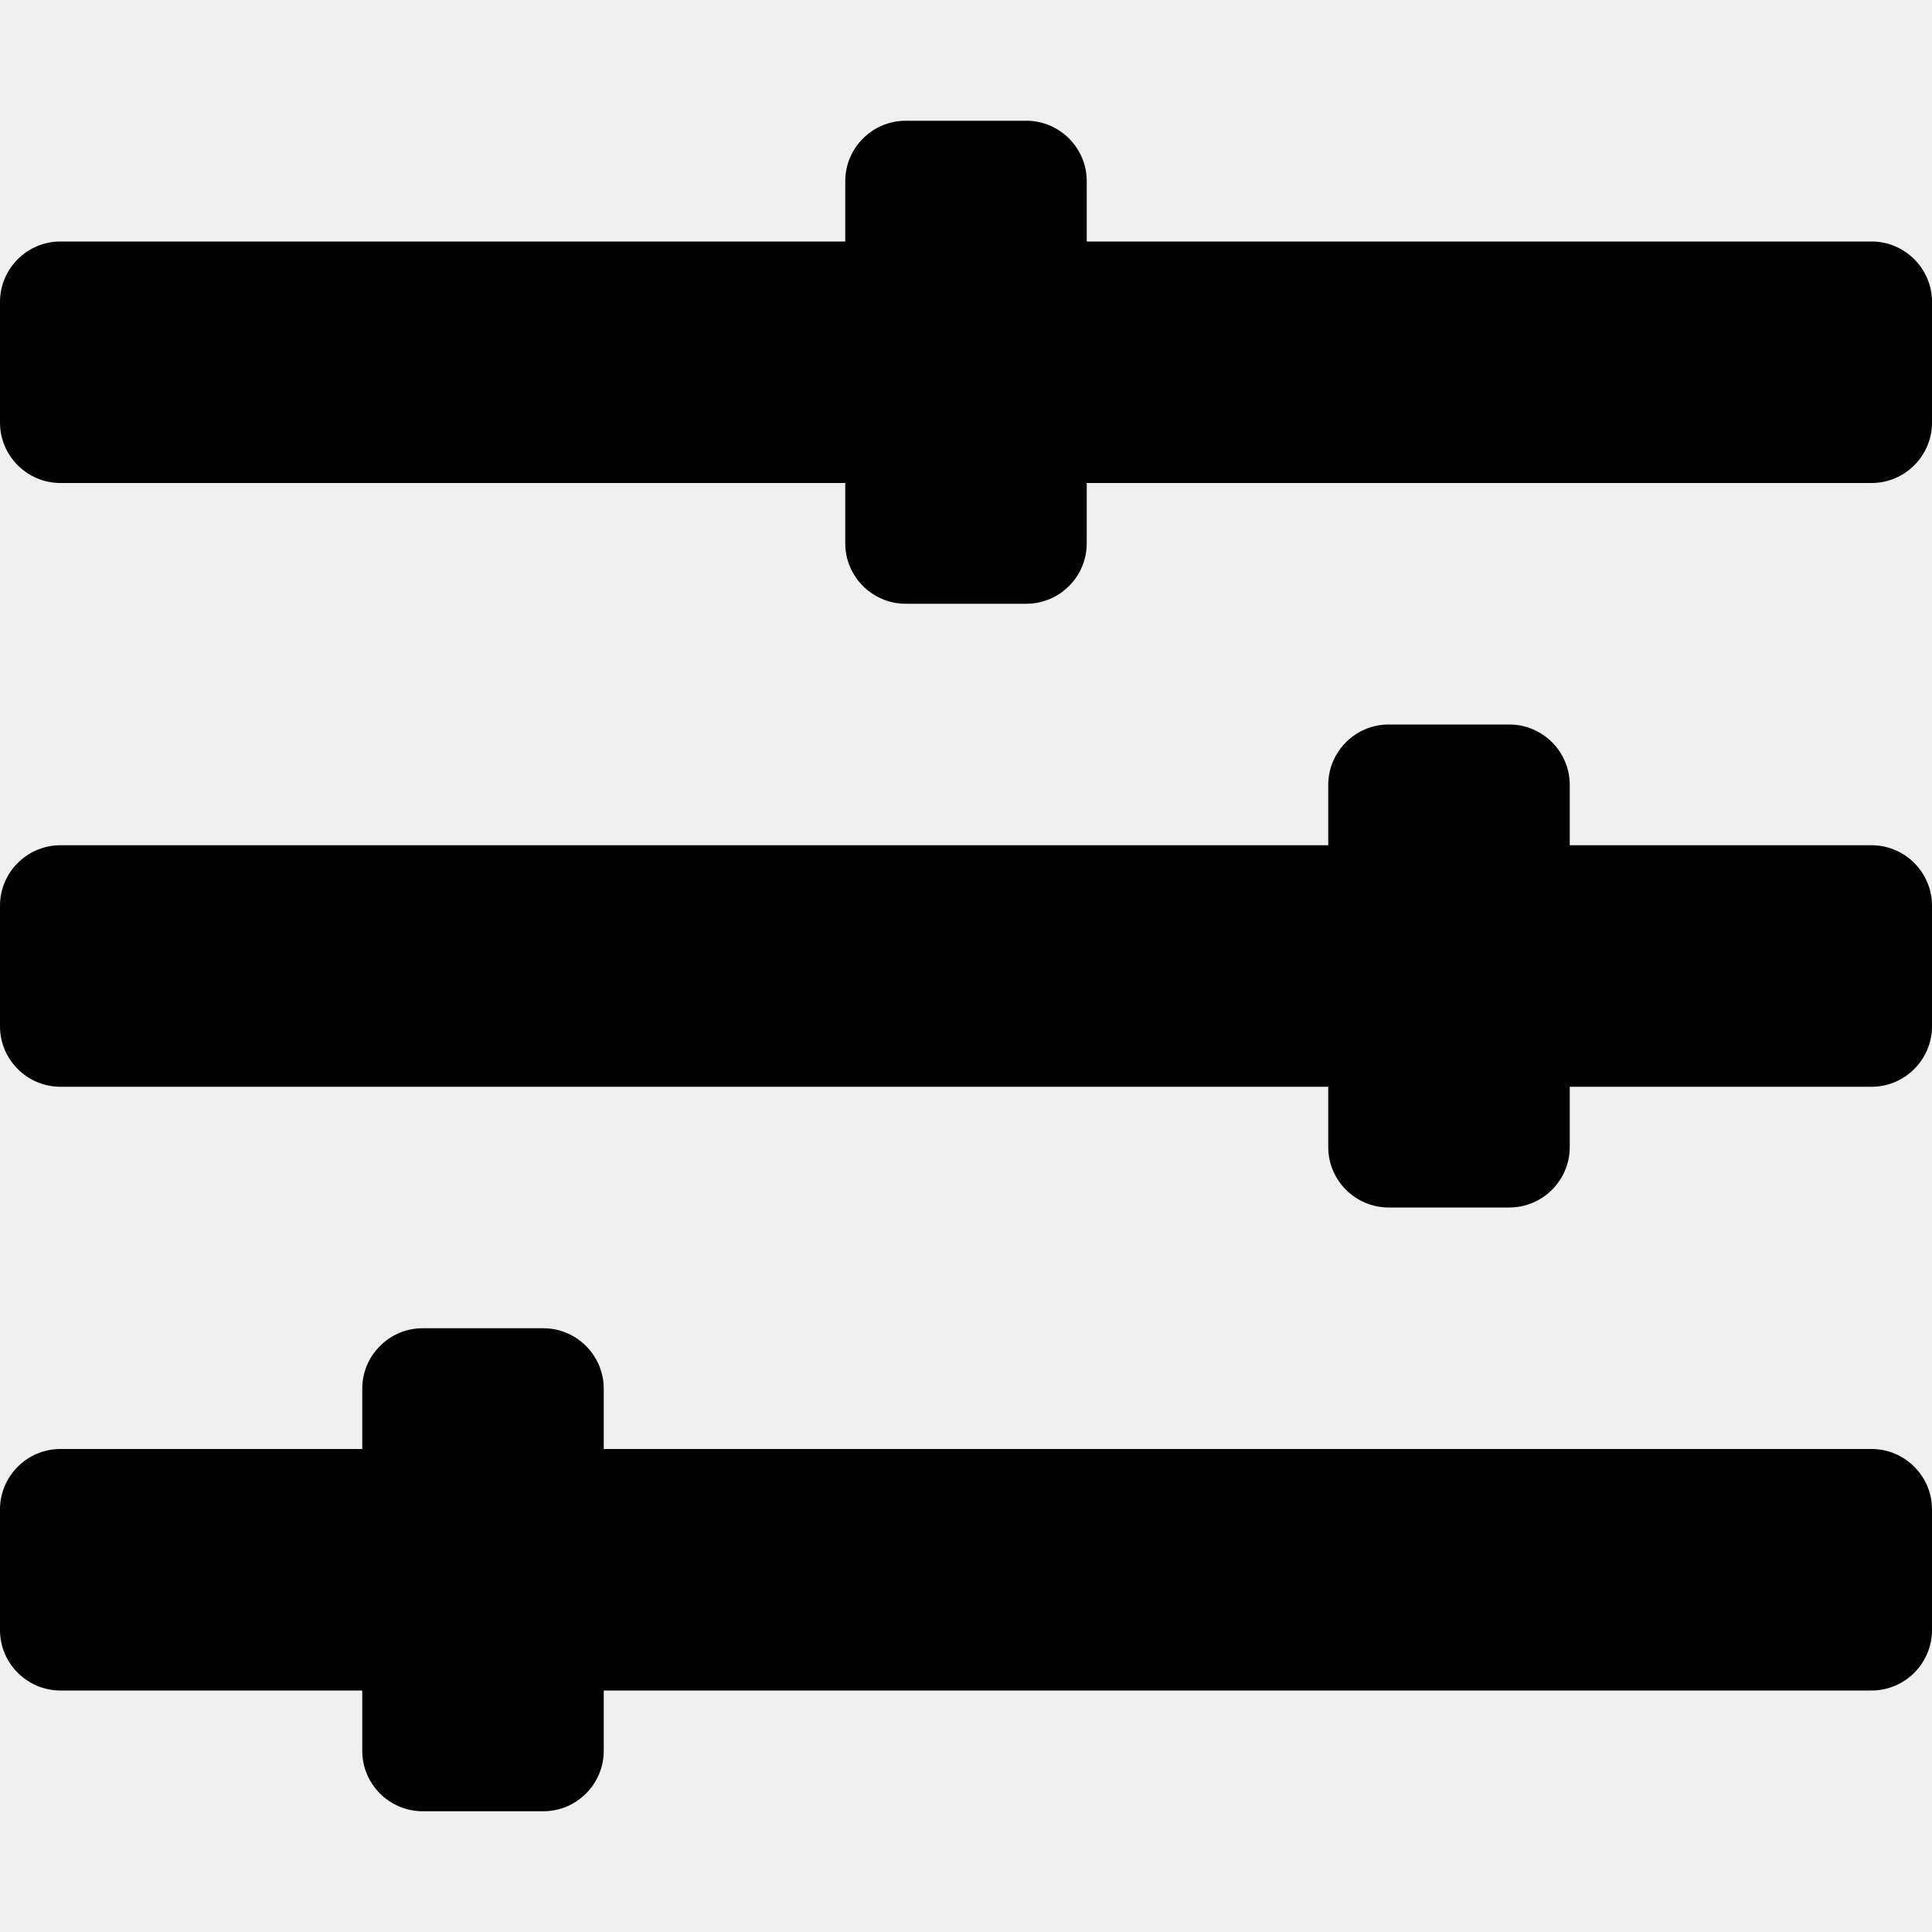
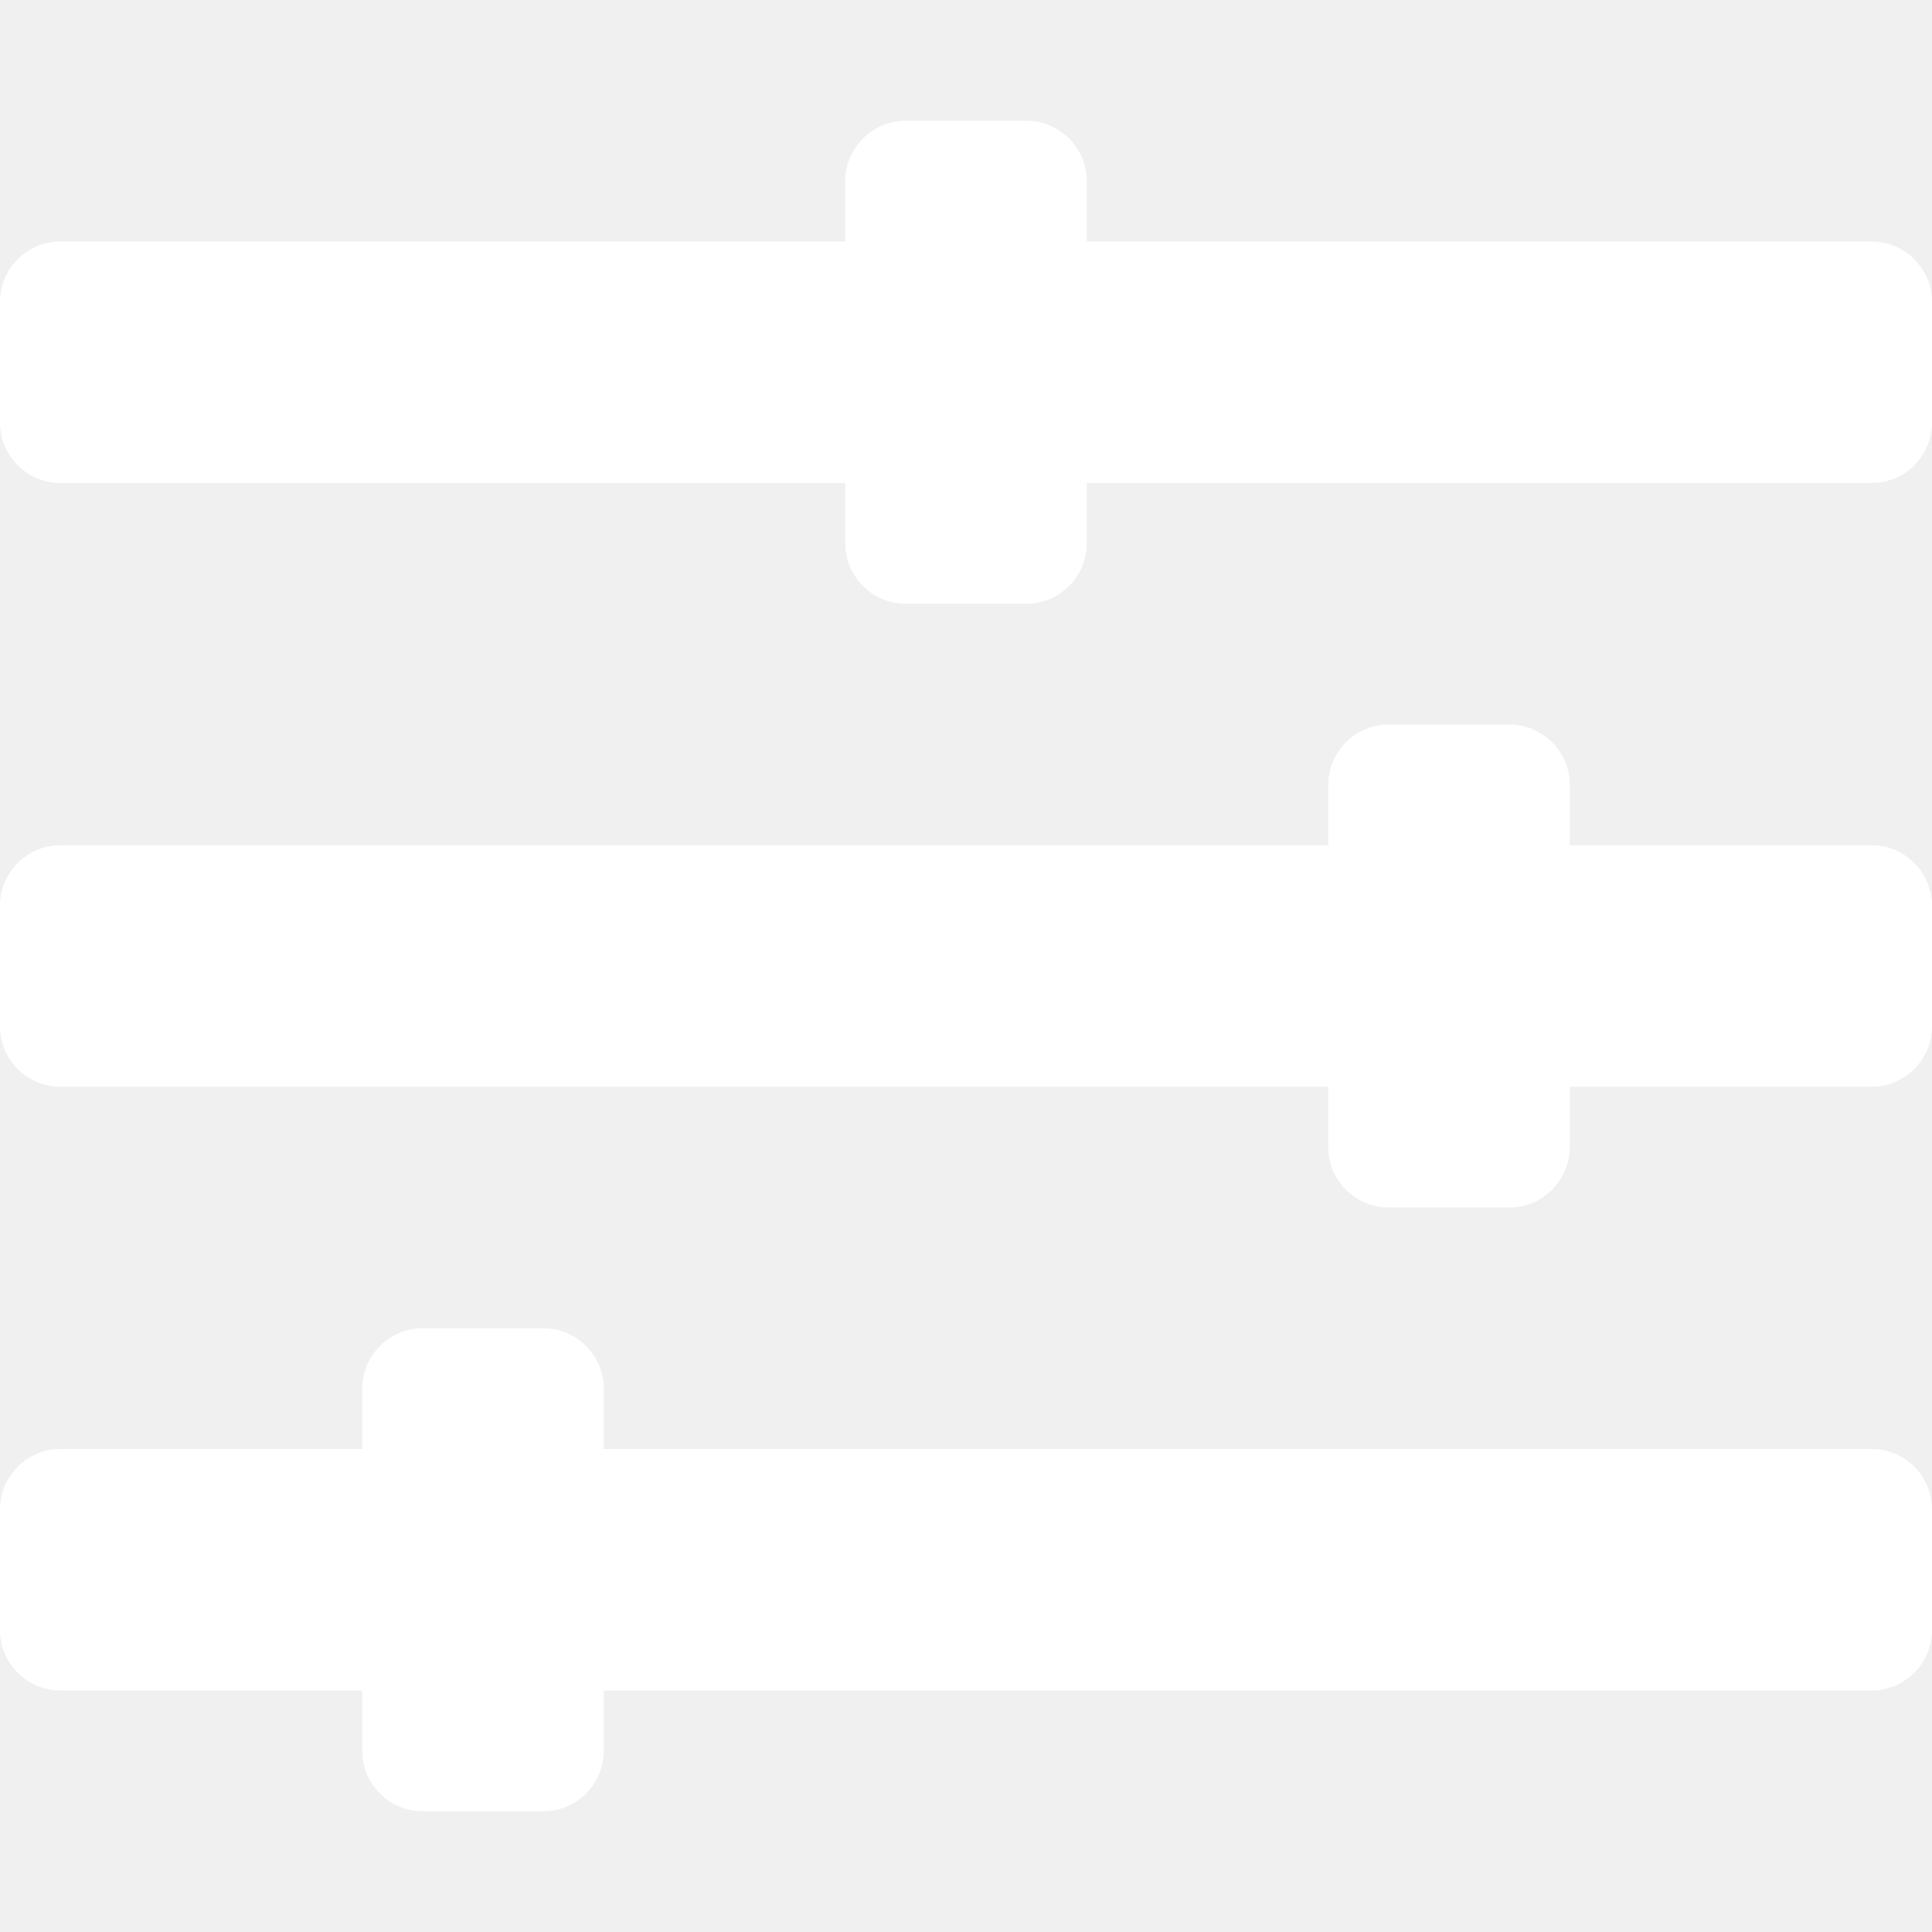
<svg xmlns="http://www.w3.org/2000/svg" aria-hidden="true" focusable="false" data-prefix="fas" data-icon="sliders-h" class="svg-inline--fa fa-sliders-h fa-w-16" role="img" viewBox="0 0 512 512">
-   <path fill="currentColor" d="M496 384H160v-16c0-8.8-7.2-16-16-16h-32c-8.8 0-16 7.2-16 16v16H16c-8.8 0-16 7.2-16 16v32c0 8.8 7.2 16 16 16h80v16c0 8.8 7.2 16 16 16h32c8.8 0 16-7.2 16-16v-16h336c8.8 0 16-7.2 16-16v-32c0-8.8-7.2-16-16-16zm0-160h-80v-16c0-8.8-7.2-16-16-16h-32c-8.8 0-16 7.2-16 16v16H16c-8.8 0-16 7.2-16 16v32c0 8.8 7.2 16 16 16h336v16c0 8.8 7.2 16 16 16h32c8.8 0 16-7.2 16-16v-16h80c8.8 0 16-7.2 16-16v-32c0-8.8-7.2-16-16-16zm0-160H288V48c0-8.8-7.2-16-16-16h-32c-8.8 0-16 7.2-16 16v16H16C7.2 64 0 71.2 0 80v32c0 8.8 7.2 16 16 16h208v16c0 8.8 7.2 16 16 16h32c8.8 0 16-7.2 16-16v-16h208c8.8 0 16-7.2 16-16V80c0-8.8-7.2-16-16-16z" />
+   <path fill="white" d="M496 384H160v-16c0-8.8-7.2-16-16-16h-32c-8.8 0-16 7.2-16 16v16H16c-8.8 0-16 7.2-16 16v32c0 8.8 7.2 16 16 16h80v16c0 8.8 7.2 16 16 16h32c8.8 0 16-7.2 16-16v-16h336c8.8 0 16-7.2 16-16v-32c0-8.8-7.2-16-16-16zm0-160h-80v-16c0-8.8-7.2-16-16-16h-32c-8.8 0-16 7.2-16 16v16H16c-8.8 0-16 7.2-16 16v32c0 8.8 7.2 16 16 16h336v16c0 8.8 7.2 16 16 16h32c8.8 0 16-7.2 16-16v-16h80c8.8 0 16-7.2 16-16v-32c0-8.8-7.2-16-16-16zm0-160H288V48c0-8.8-7.2-16-16-16h-32c-8.8 0-16 7.2-16 16v16H16C7.2 64 0 71.2 0 80v32c0 8.8 7.2 16 16 16h208v16c0 8.8 7.2 16 16 16h32c8.8 0 16-7.2 16-16v-16h208c8.8 0 16-7.2 16-16V80c0-8.8-7.2-16-16-16z" />
</svg>
